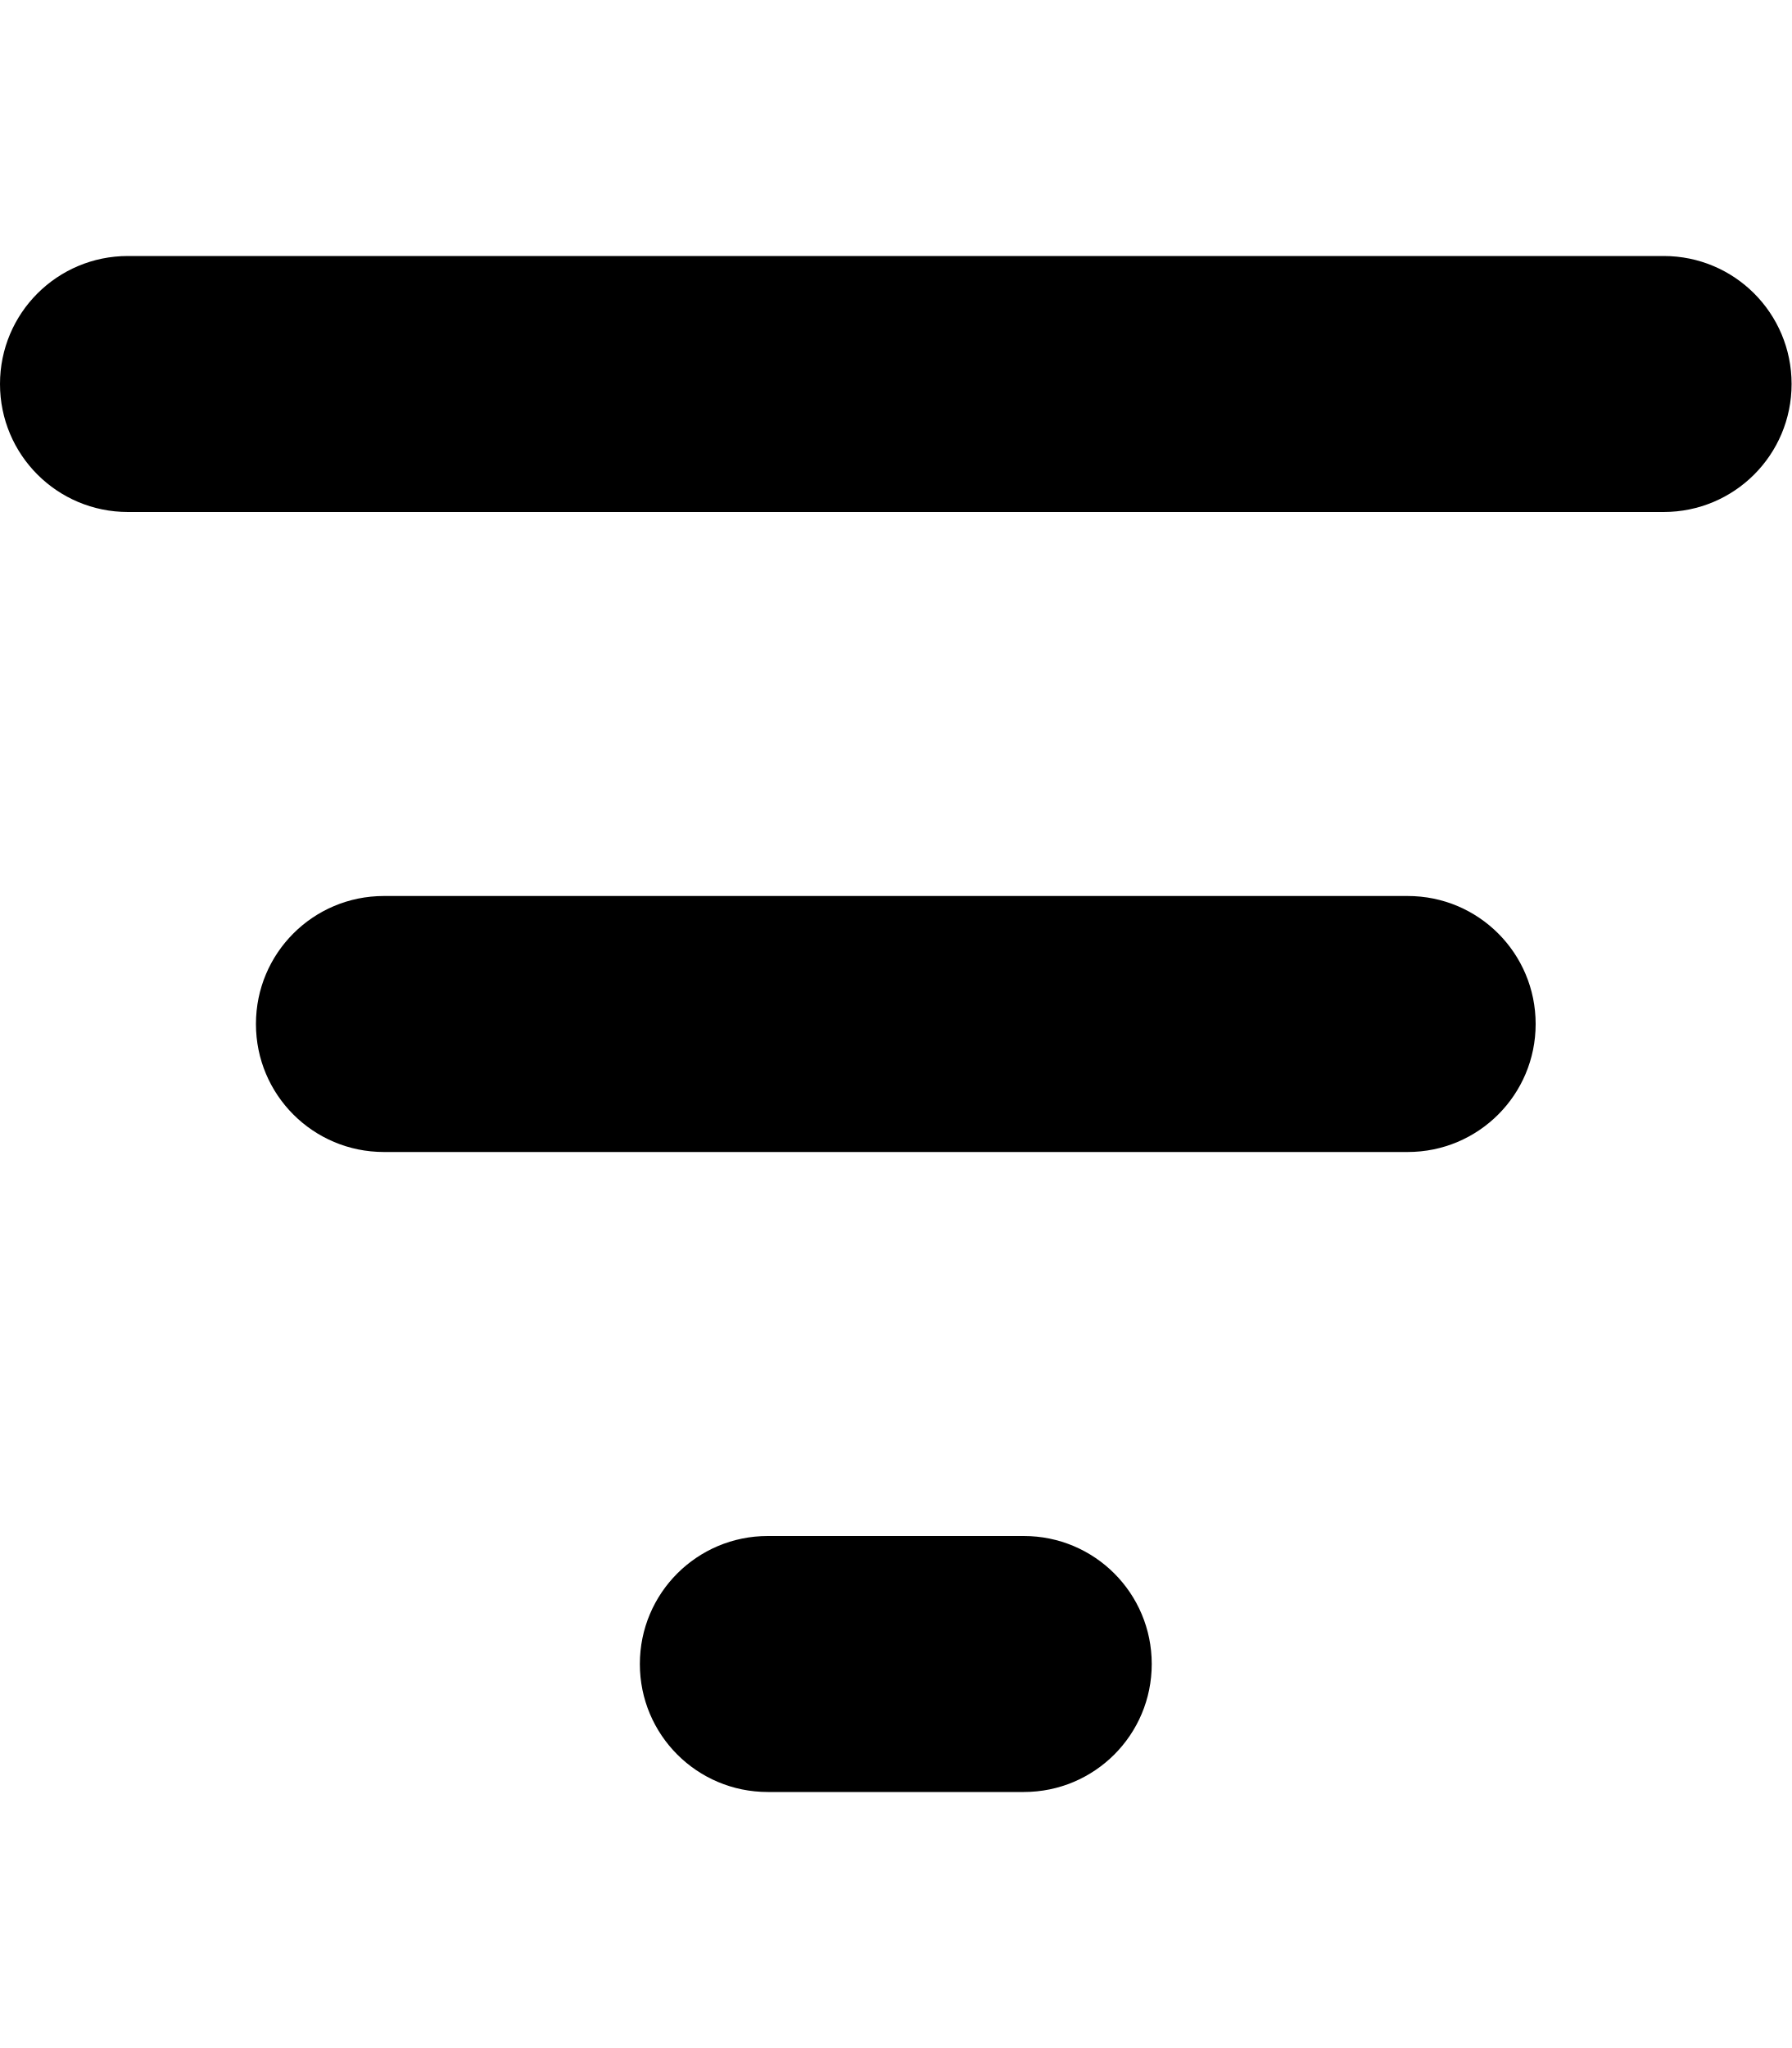
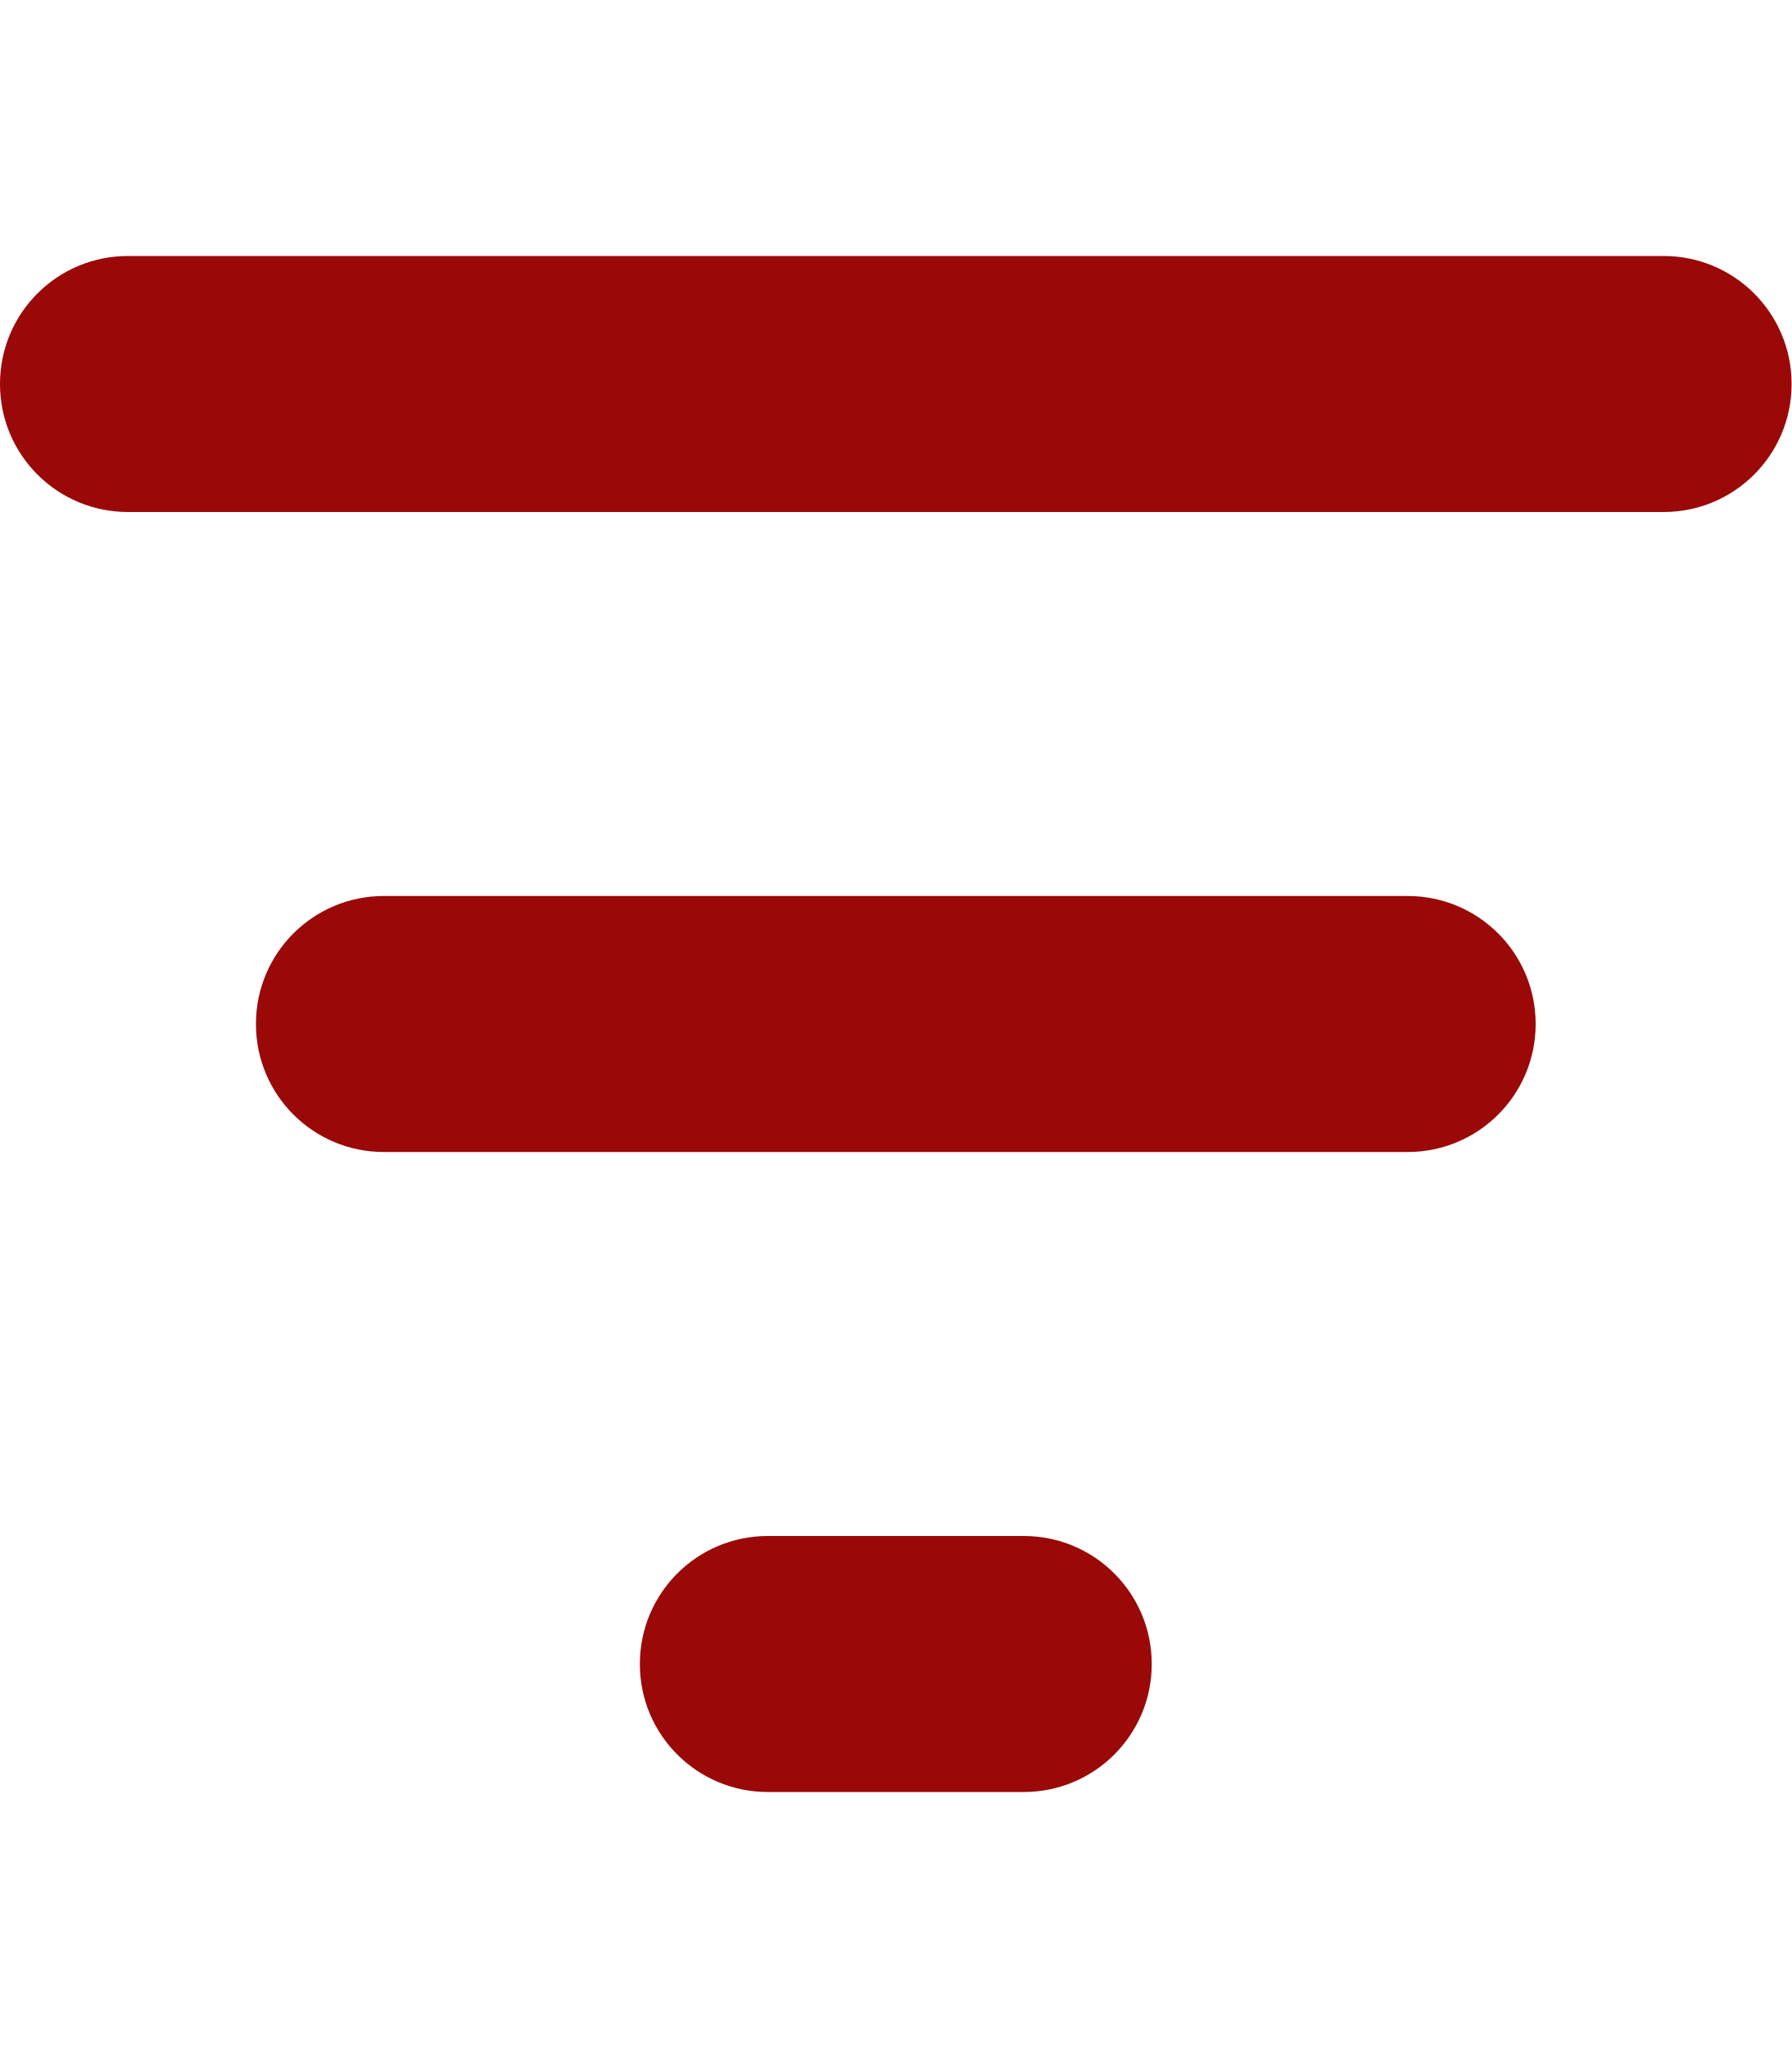
- <svg xmlns="http://www.w3.org/2000/svg" viewBox="0 0 448 512" class="w-full h-full icon icon--filter" fill="currentColor">
+ <svg xmlns="http://www.w3.org/2000/svg" viewBox="0 0 448 512" class="w-full h-full icon icon--filter" fill="#9B0808FF">
  <path d="M0 96C0 78.3 14.3 64 32 64H416c17.7 0 32 14.3 32 32s-14.3 32-32 32H32C14.3 128 0 113.7 0 96zM64 256c0-17.7 14.3-32 32-32H352c17.7 0 32 14.3 32 32s-14.3 32-32 32H96c-17.7 0-32-14.3-32-32zM288 416c0 17.7-14.3 32-32 32H192c-17.7 0-32-14.3-32-32s14.3-32 32-32h64c17.7 0 32 14.3 32 32z" />
</svg>
